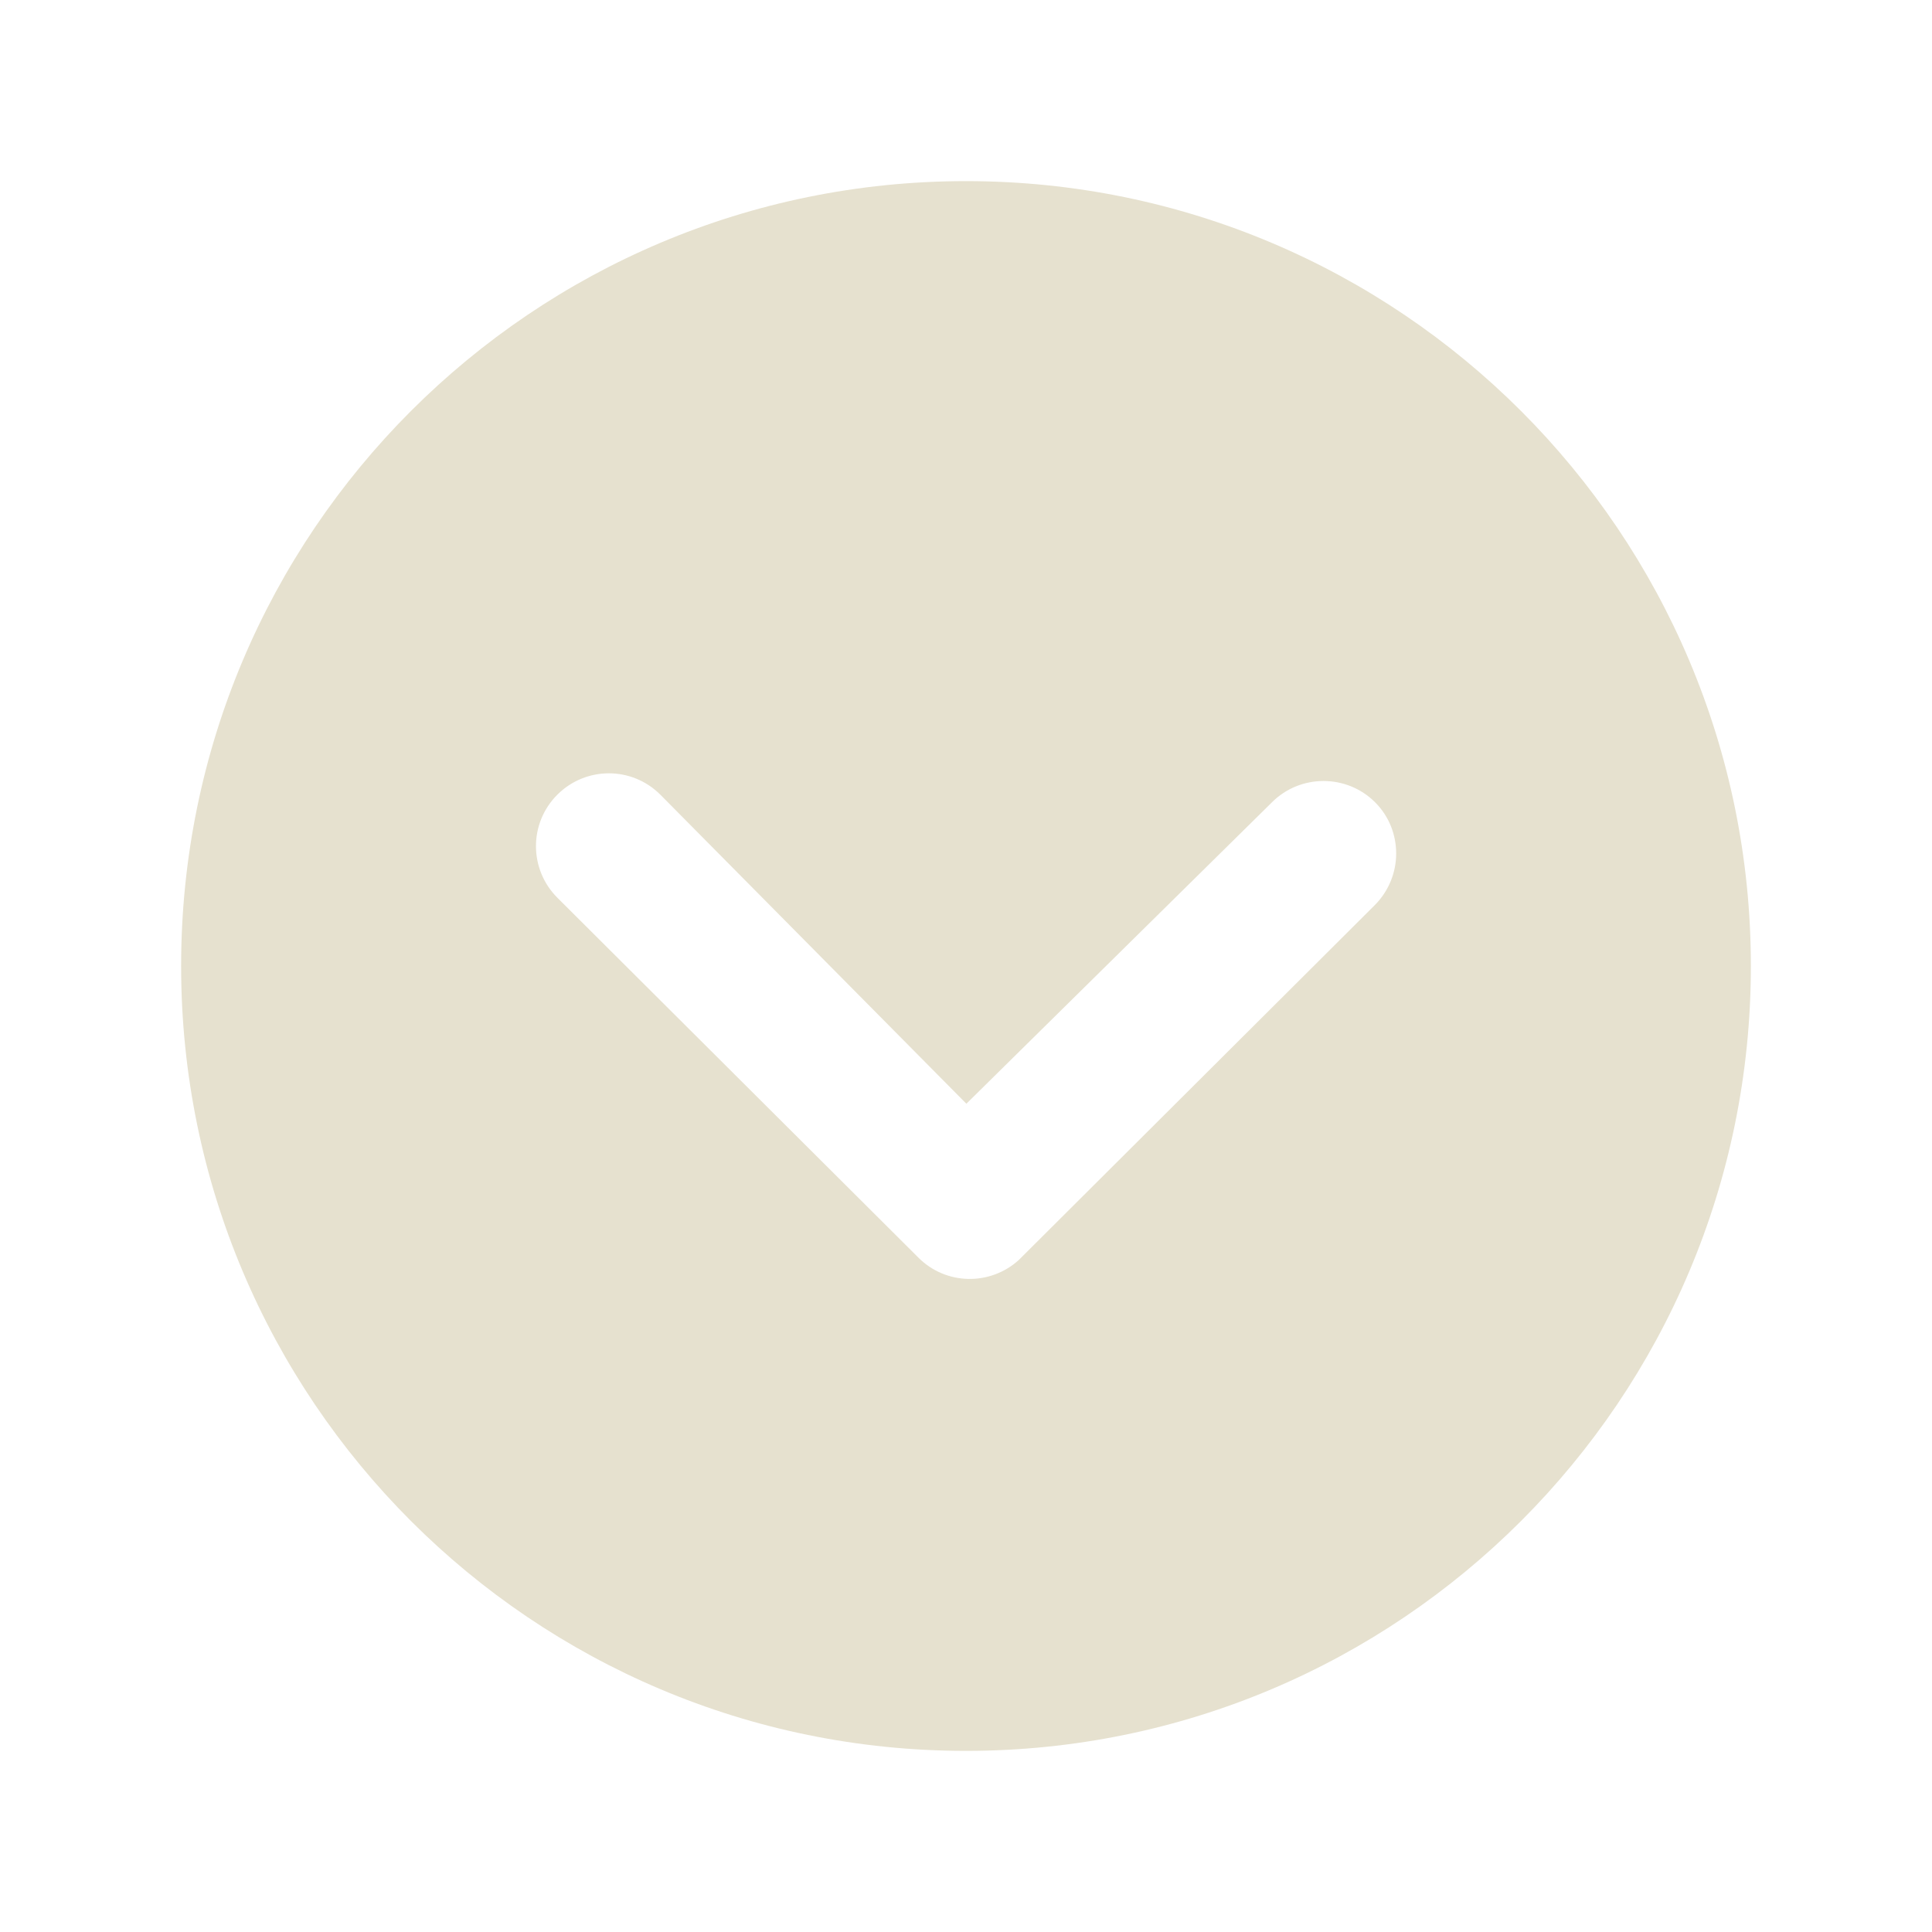
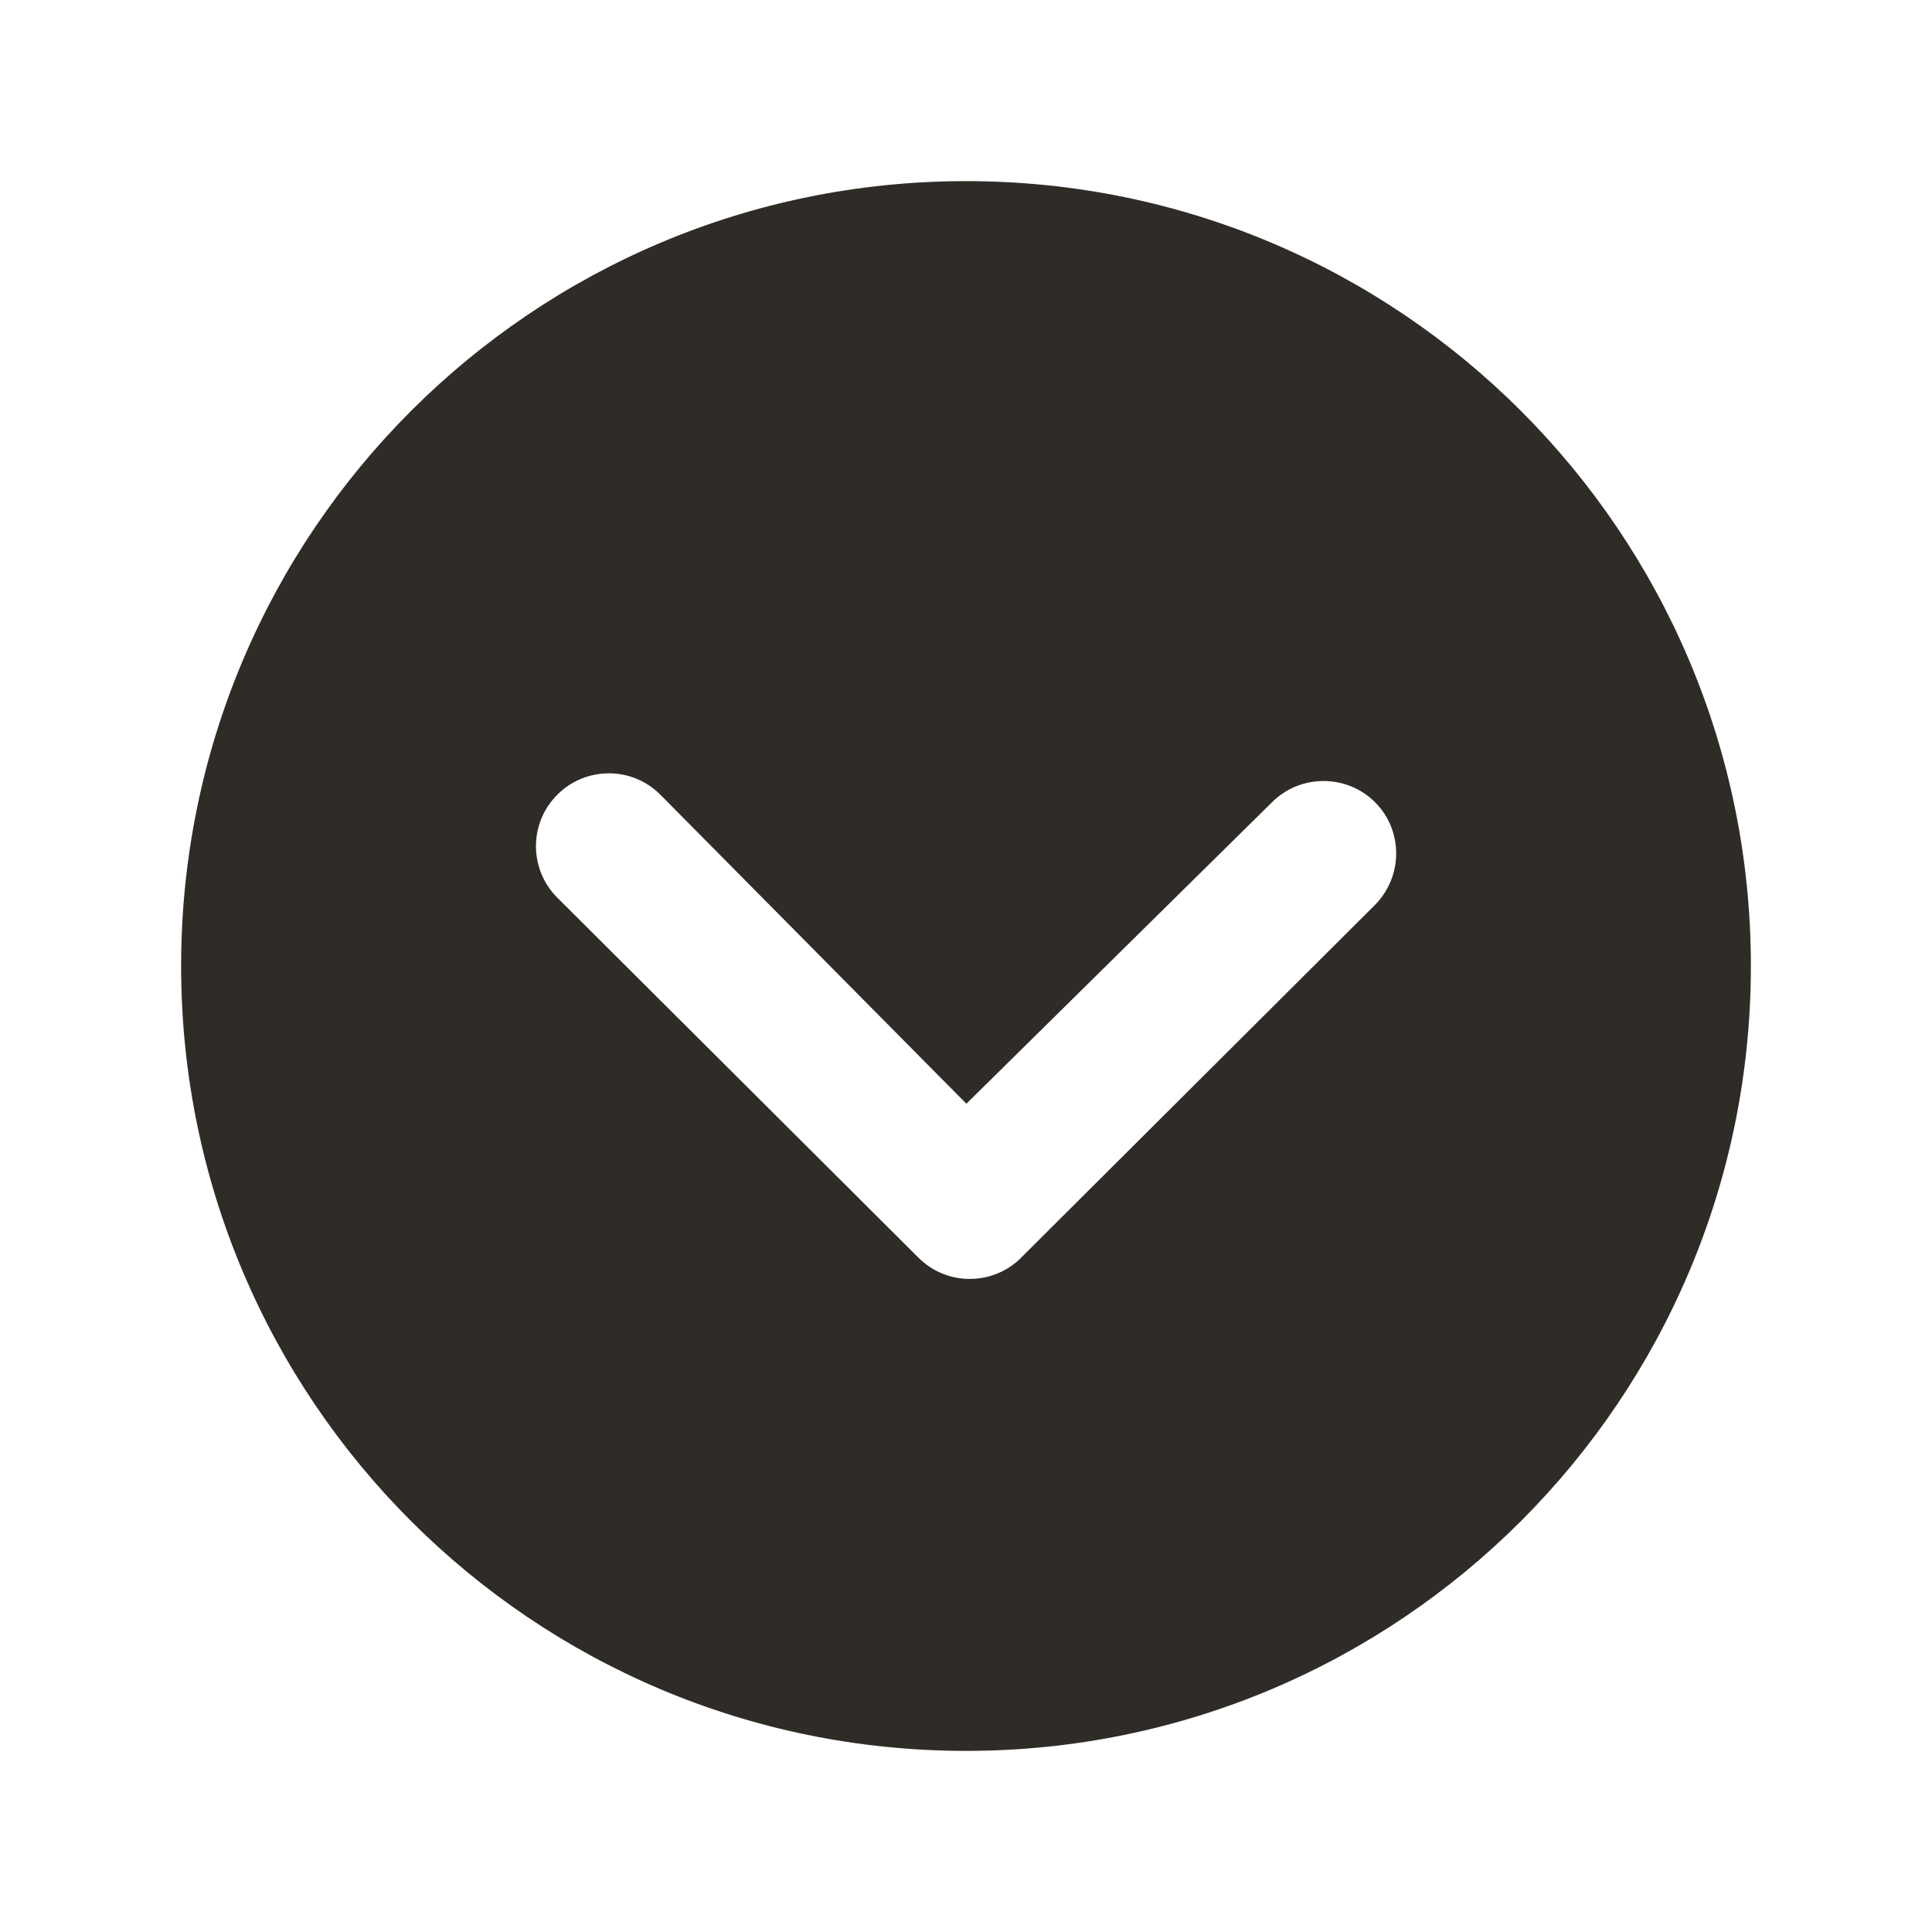
- <svg xmlns="http://www.w3.org/2000/svg" viewBox="0 0 512 512" fill="#e6e1cf">
+ <svg xmlns="http://www.w3.org/2000/svg" viewBox="0 0 512 512" fill="#2f2c27">
  <path d="M48 256c0 114.9 93.1 208 208 208s208-93.1 208-208S370.9 48 256 48 48 141.1 48 256zm289.1-43.4c7.5-7.5 19.8-7.5 27.3 0 3.8 3.8 5.6 8.7 5.6 13.6s-1.9 9.9-5.7 13.7l-94.3 94c-7.6 6.9-19.3 6.7-26.6-.6l-95.7-95.4c-7.5-7.5-7.6-19.7 0-27.3 7.5-7.5 19.7-7.6 27.3 0l81.1 81.9 81-79.9z" />
</svg>
